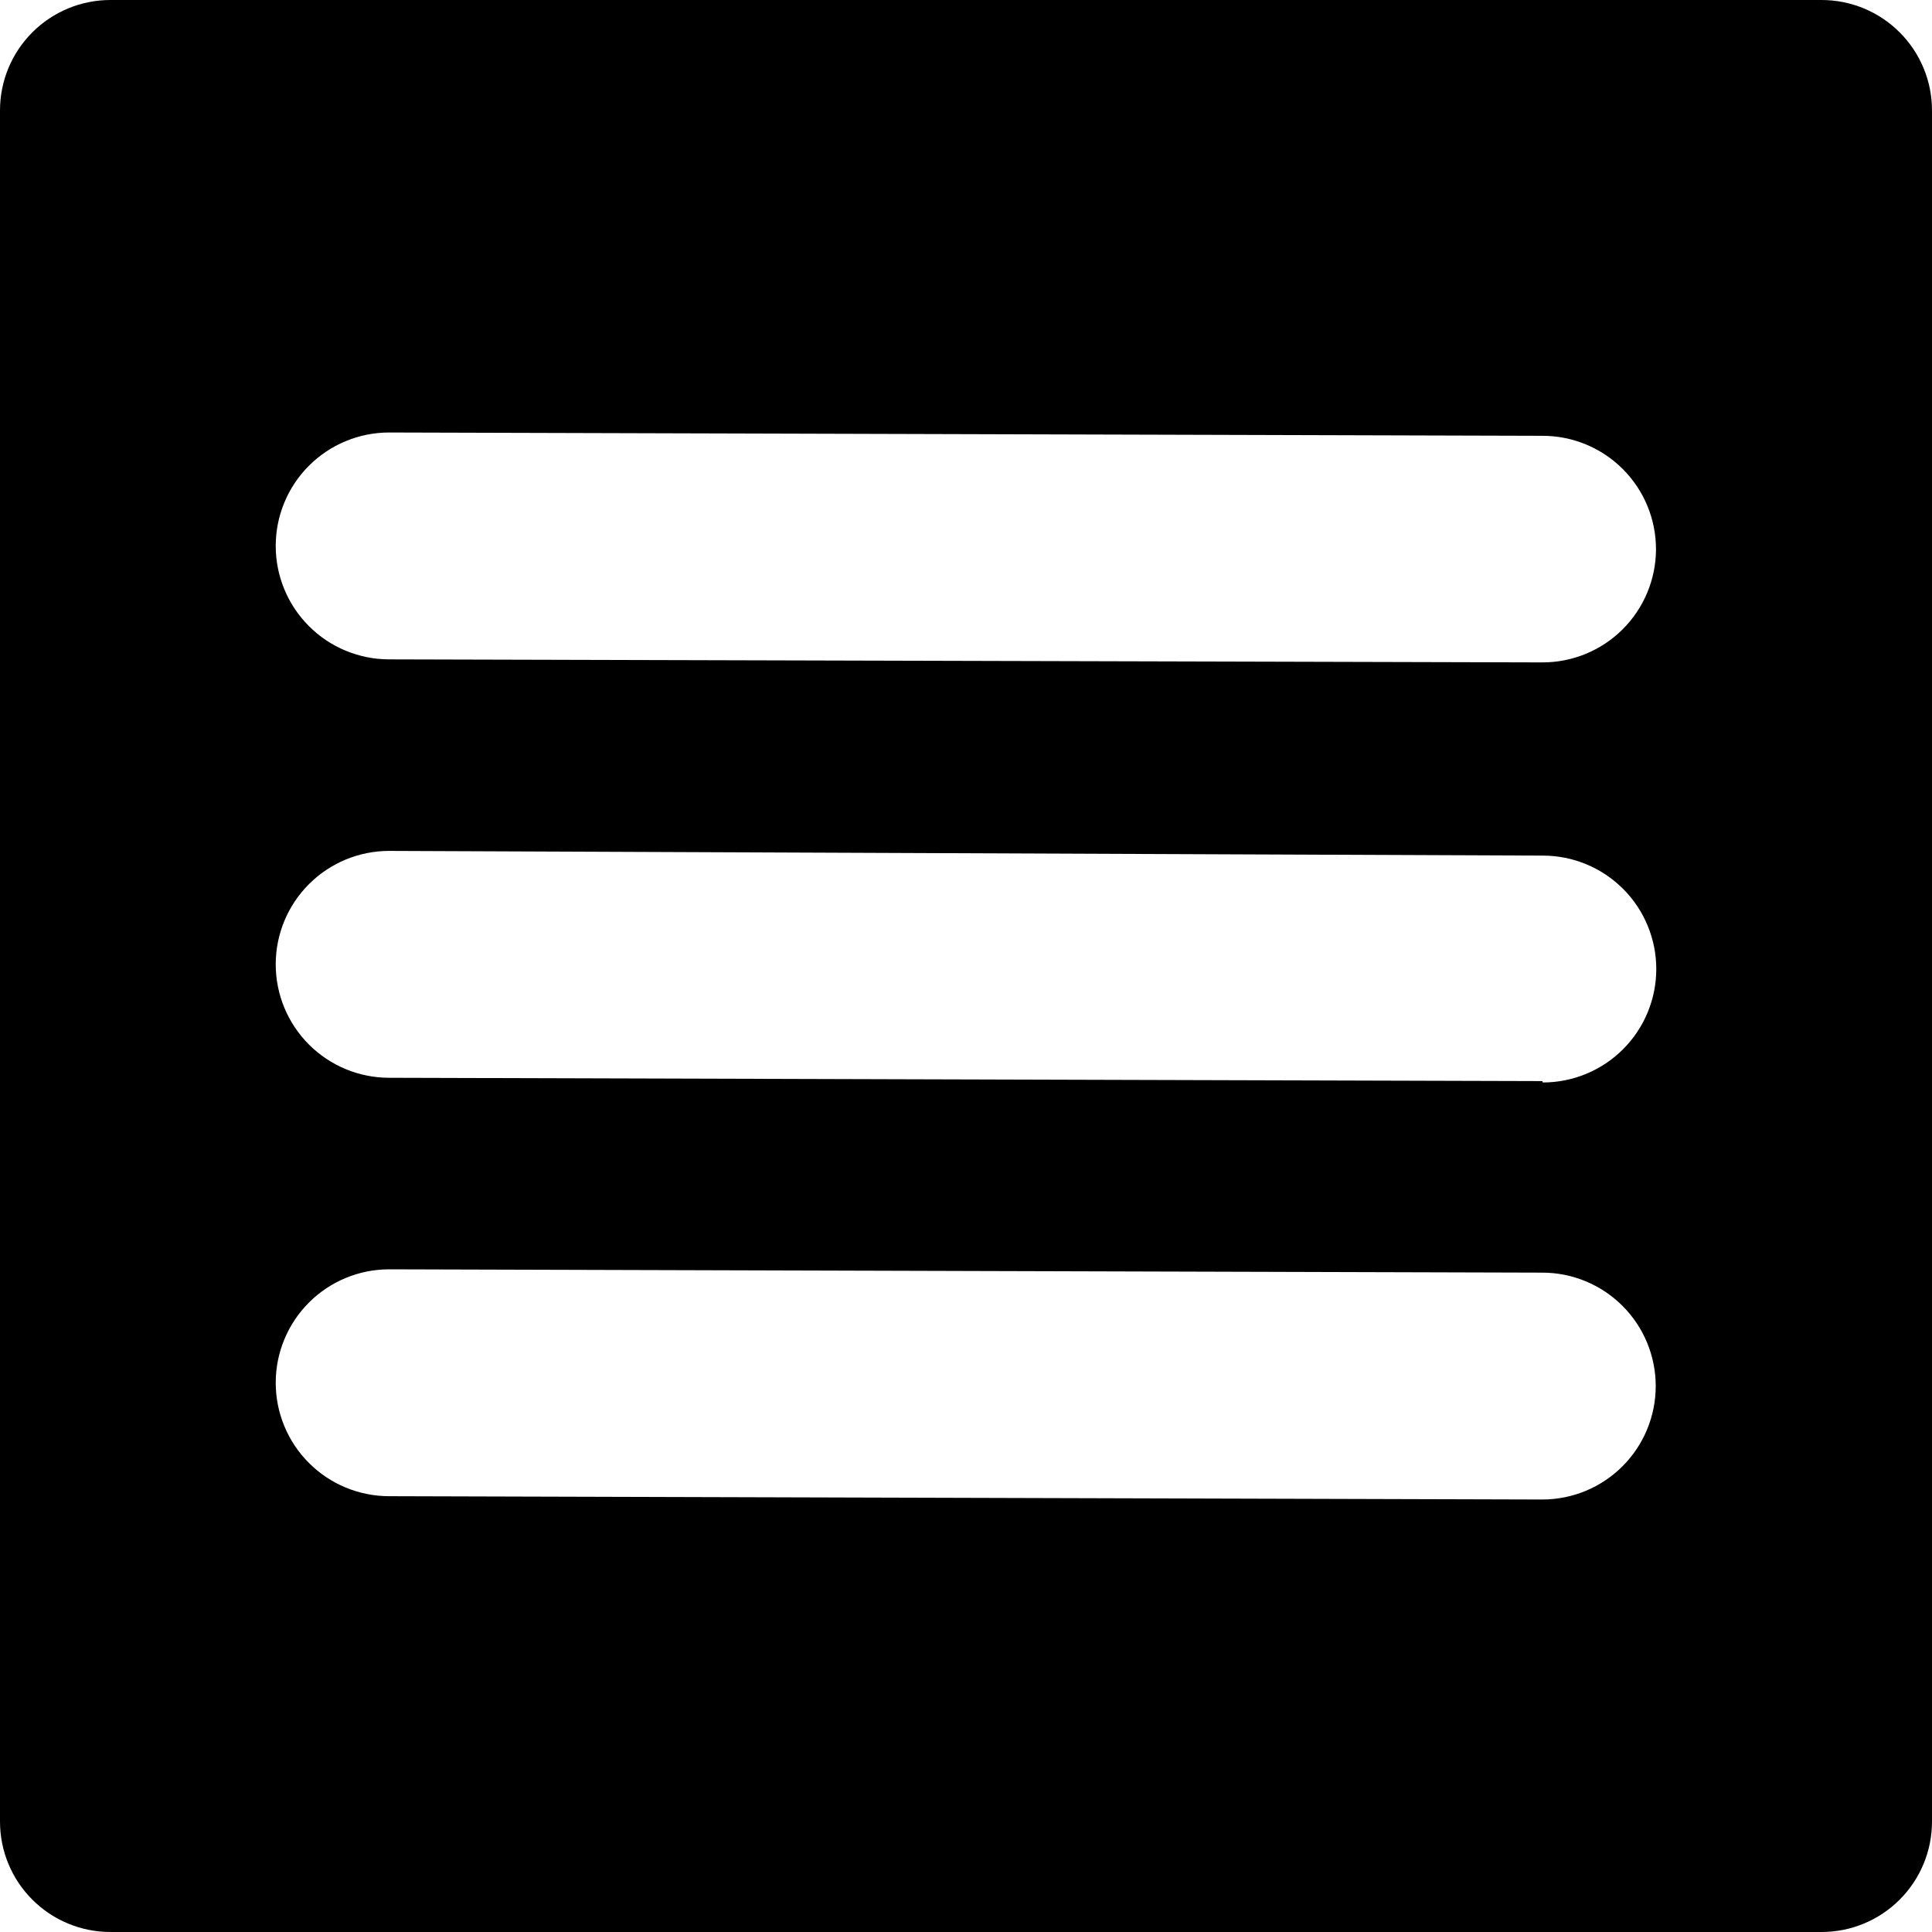
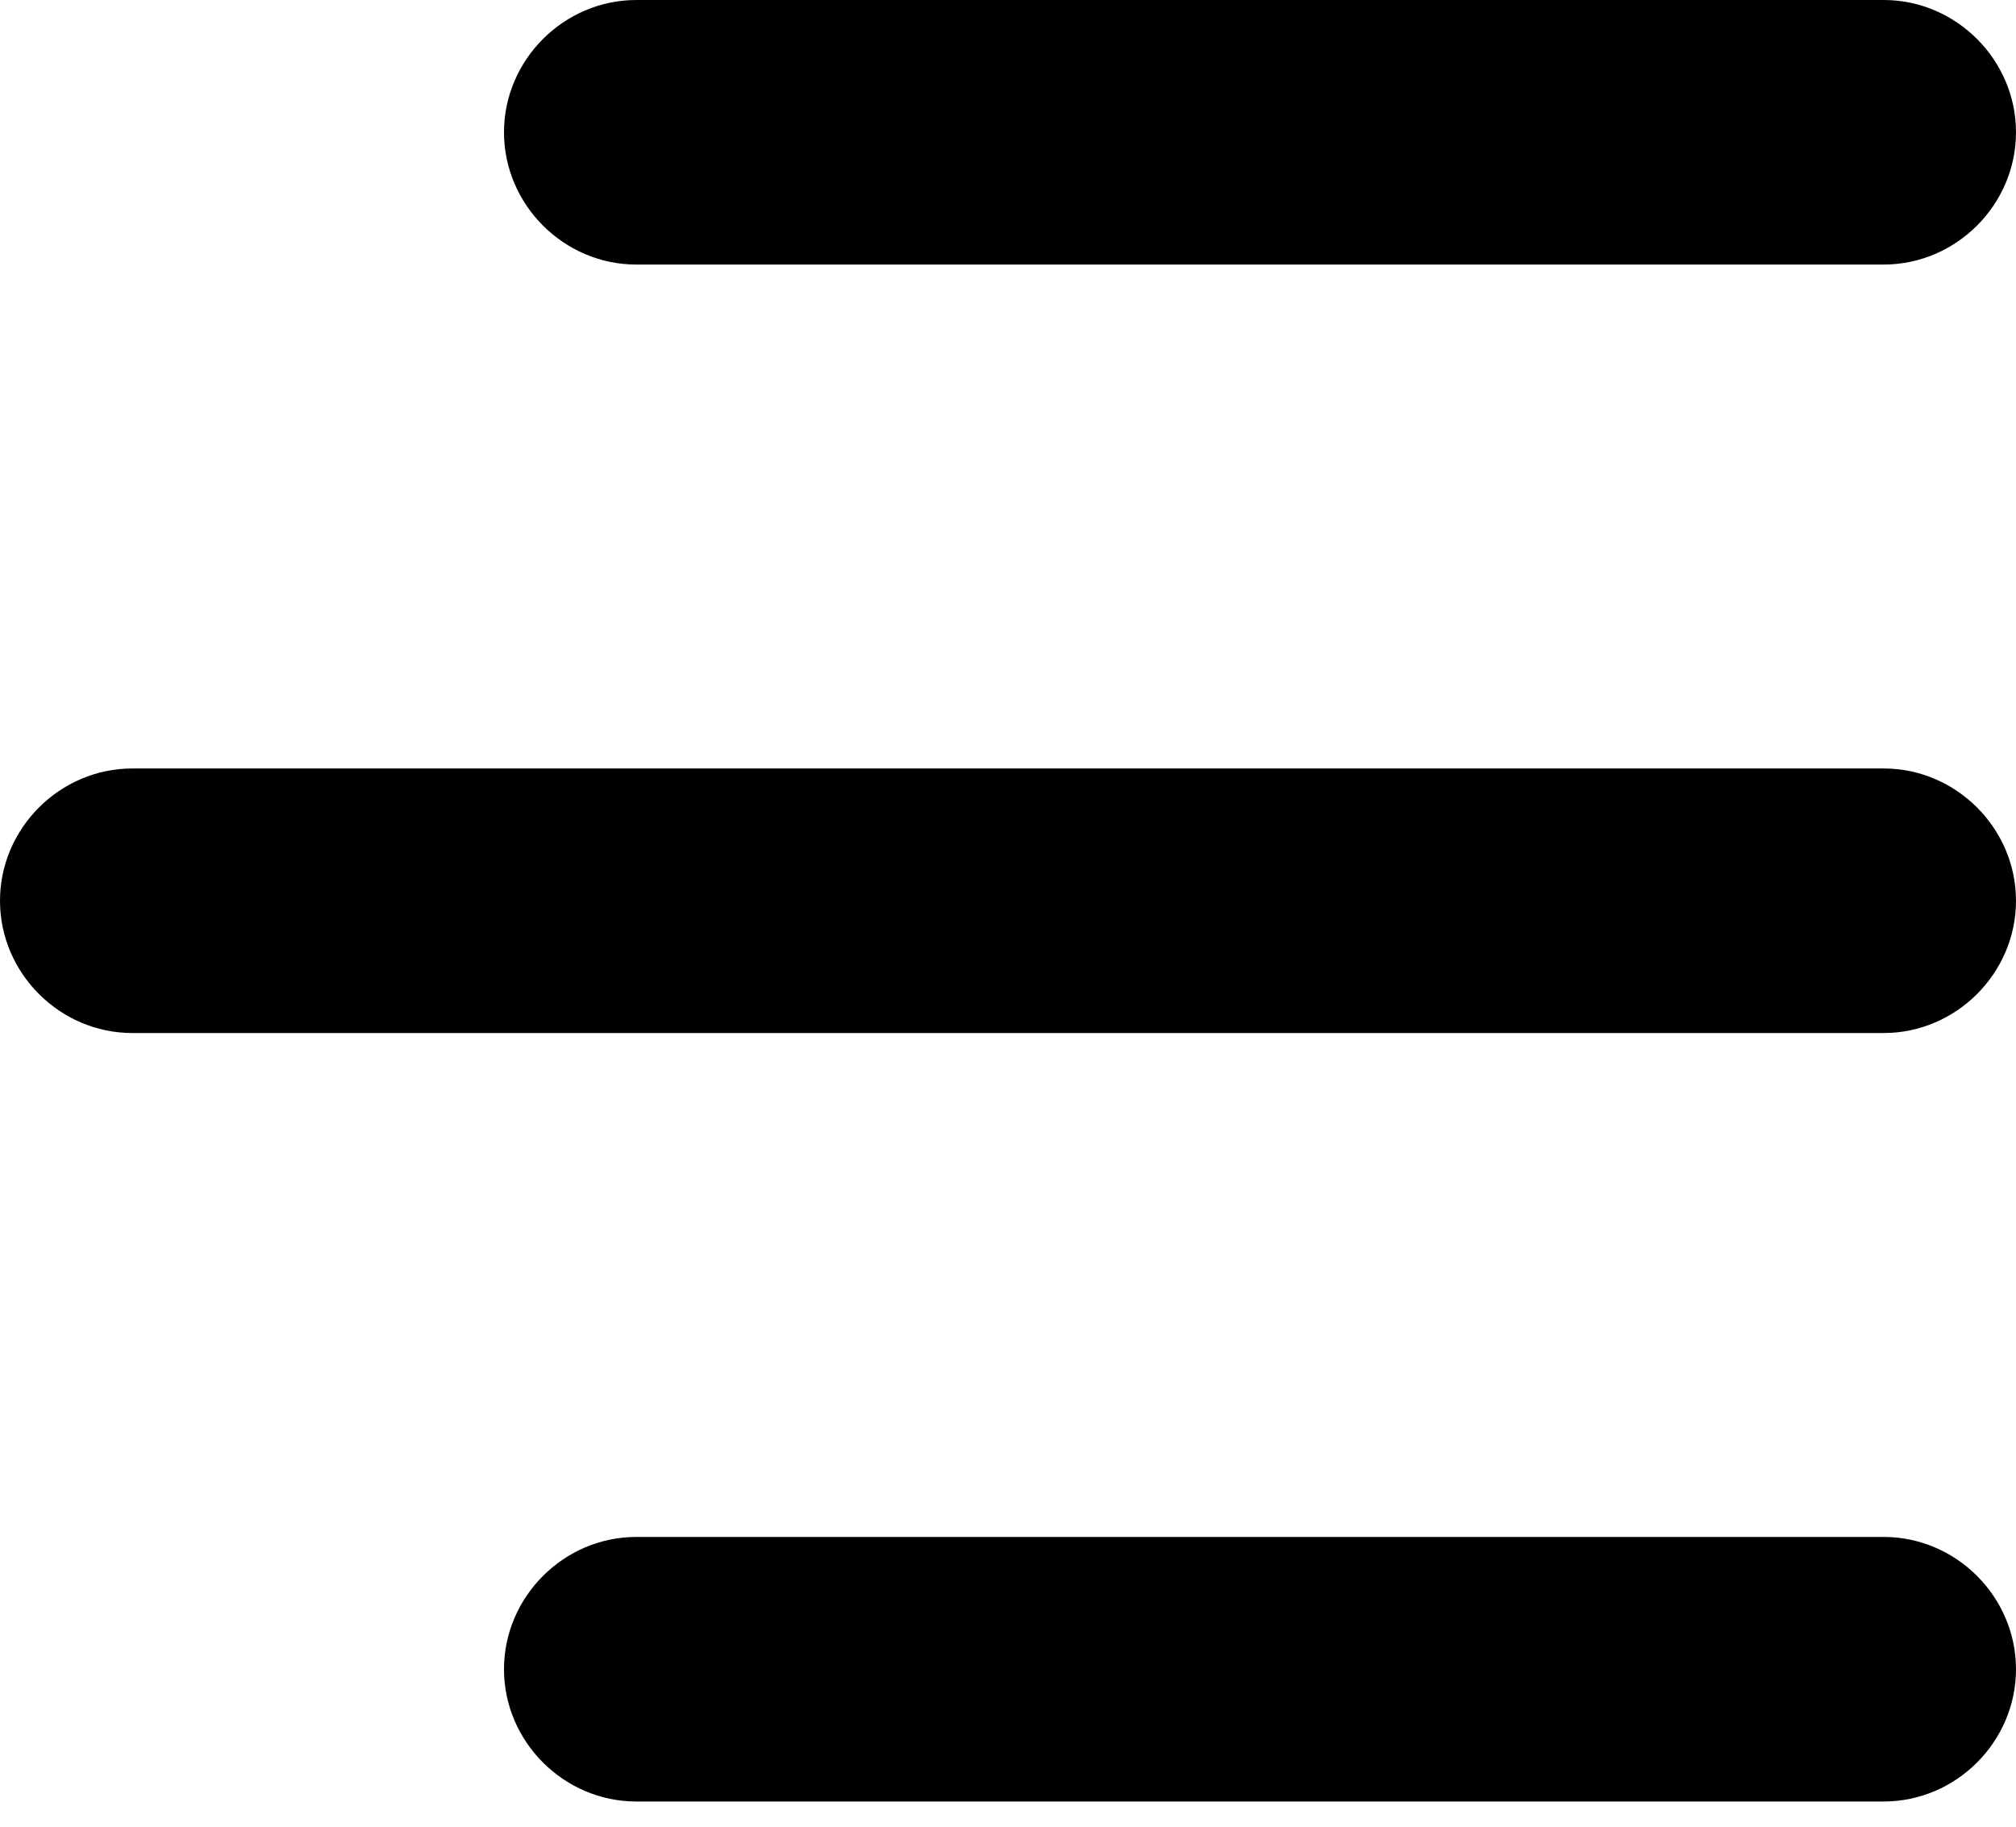
- <svg xmlns="http://www.w3.org/2000/svg" width="70" height="70" viewBox="0 0 70 70" fill="none">
-   <path d="M66 0H4C2.939 0 1.922 0.421 1.172 1.172C0.421 1.922 0 2.939 0 4V66C0 67.061 0.421 68.078 1.172 68.828C1.922 69.579 2.939 70 4 70H66C67.061 70 68.078 69.579 68.828 68.828C69.579 68.078 70 67.061 70 66V4C70 2.939 69.579 1.922 68.828 1.172C68.078 0.421 67.061 0 66 0ZM55.88 54.33L14.1 54.21C13.56 54.21 13.026 54.104 12.527 53.897C12.028 53.691 11.575 53.388 11.194 53.006C10.812 52.625 10.509 52.172 10.303 51.673C10.096 51.174 9.99 50.64 9.99 50.1C9.99 49.56 10.096 49.026 10.303 48.527C10.509 48.029 10.812 47.575 11.194 47.194C11.575 46.812 12.028 46.509 12.527 46.303C13.026 46.096 13.56 45.99 14.1 45.99L55.88 46.11C56.97 46.11 58.015 46.543 58.786 47.314C59.557 48.085 59.99 49.13 59.99 50.22C59.99 51.31 59.557 52.355 58.786 53.126C58.015 53.897 56.97 54.33 55.88 54.33ZM55.88 39.17L14.1 39.05C13.01 39.05 11.965 38.617 11.194 37.846C10.423 37.075 9.99 36.03 9.99 34.94C9.99 33.85 10.423 32.805 11.194 32.034C11.965 31.263 13.01 30.83 14.1 30.83L55.9 31C56.44 31 56.974 31.106 57.473 31.313C57.971 31.519 58.425 31.822 58.806 32.204C59.188 32.585 59.491 33.038 59.697 33.537C59.904 34.036 60.01 34.57 60.01 35.11C60.01 35.65 59.904 36.184 59.697 36.683C59.491 37.181 59.188 37.635 58.806 38.016C58.425 38.398 57.971 38.701 57.473 38.907C56.974 39.114 56.44 39.22 55.9 39.22L55.88 39.17ZM60 19.91C59.995 20.998 59.558 22.04 58.786 22.807C58.013 23.574 56.968 24.003 55.88 24L14.1 23.89C13.56 23.89 13.026 23.784 12.527 23.577C12.028 23.371 11.575 23.068 11.194 22.686C10.812 22.305 10.509 21.852 10.303 21.353C10.096 20.854 9.99 20.32 9.99 19.78C9.99 19.24 10.096 18.706 10.303 18.207C10.509 17.709 10.812 17.255 11.194 16.874C11.575 16.492 12.028 16.189 12.527 15.983C13.026 15.776 13.56 15.67 14.1 15.67L55.88 15.79C56.421 15.789 56.958 15.894 57.458 16.101C57.959 16.308 58.413 16.611 58.796 16.994C59.179 17.377 59.483 17.831 59.689 18.332C59.896 18.832 60.001 19.369 60 19.91Z" fill="black" />
+ <svg xmlns="http://www.w3.org/2000/svg" width="64" height="58" viewBox="0 0 64 58" fill="none">
+   <path d="M59.8 48.8H20.2C17.9 48.8 16 50.7 16 53C16 55.3 17.9 57.2 20.2 57.2H59.8C62.1 57.2 64 55.3 64 53C64 50.7 62.1 48.8 59.8 48.8Z" fill="black" />
+   <path d="M4.2 32.8H59.8C62.1 32.8 64 30.9 64 28.6C64 26.3 62.1 24.4 59.8 24.4L4.2 24.4C1.9 24.4 0 26.3 0 28.6C0 30.9 1.9 32.8 4.2 32.8Z" fill="black" />
+   <path d="M20.2 8.4L59.8 8.4C62.1 8.4 64 6.5 64 4.2C64 1.9 62.1 2.28882e-05 59.8 2.28882e-05L20.2 2.28882e-05C17.9 2.28882e-05 16 1.9 16 4.2C16 6.5 17.9 8.4 20.2 8.4Z" fill="black" />
</svg>
